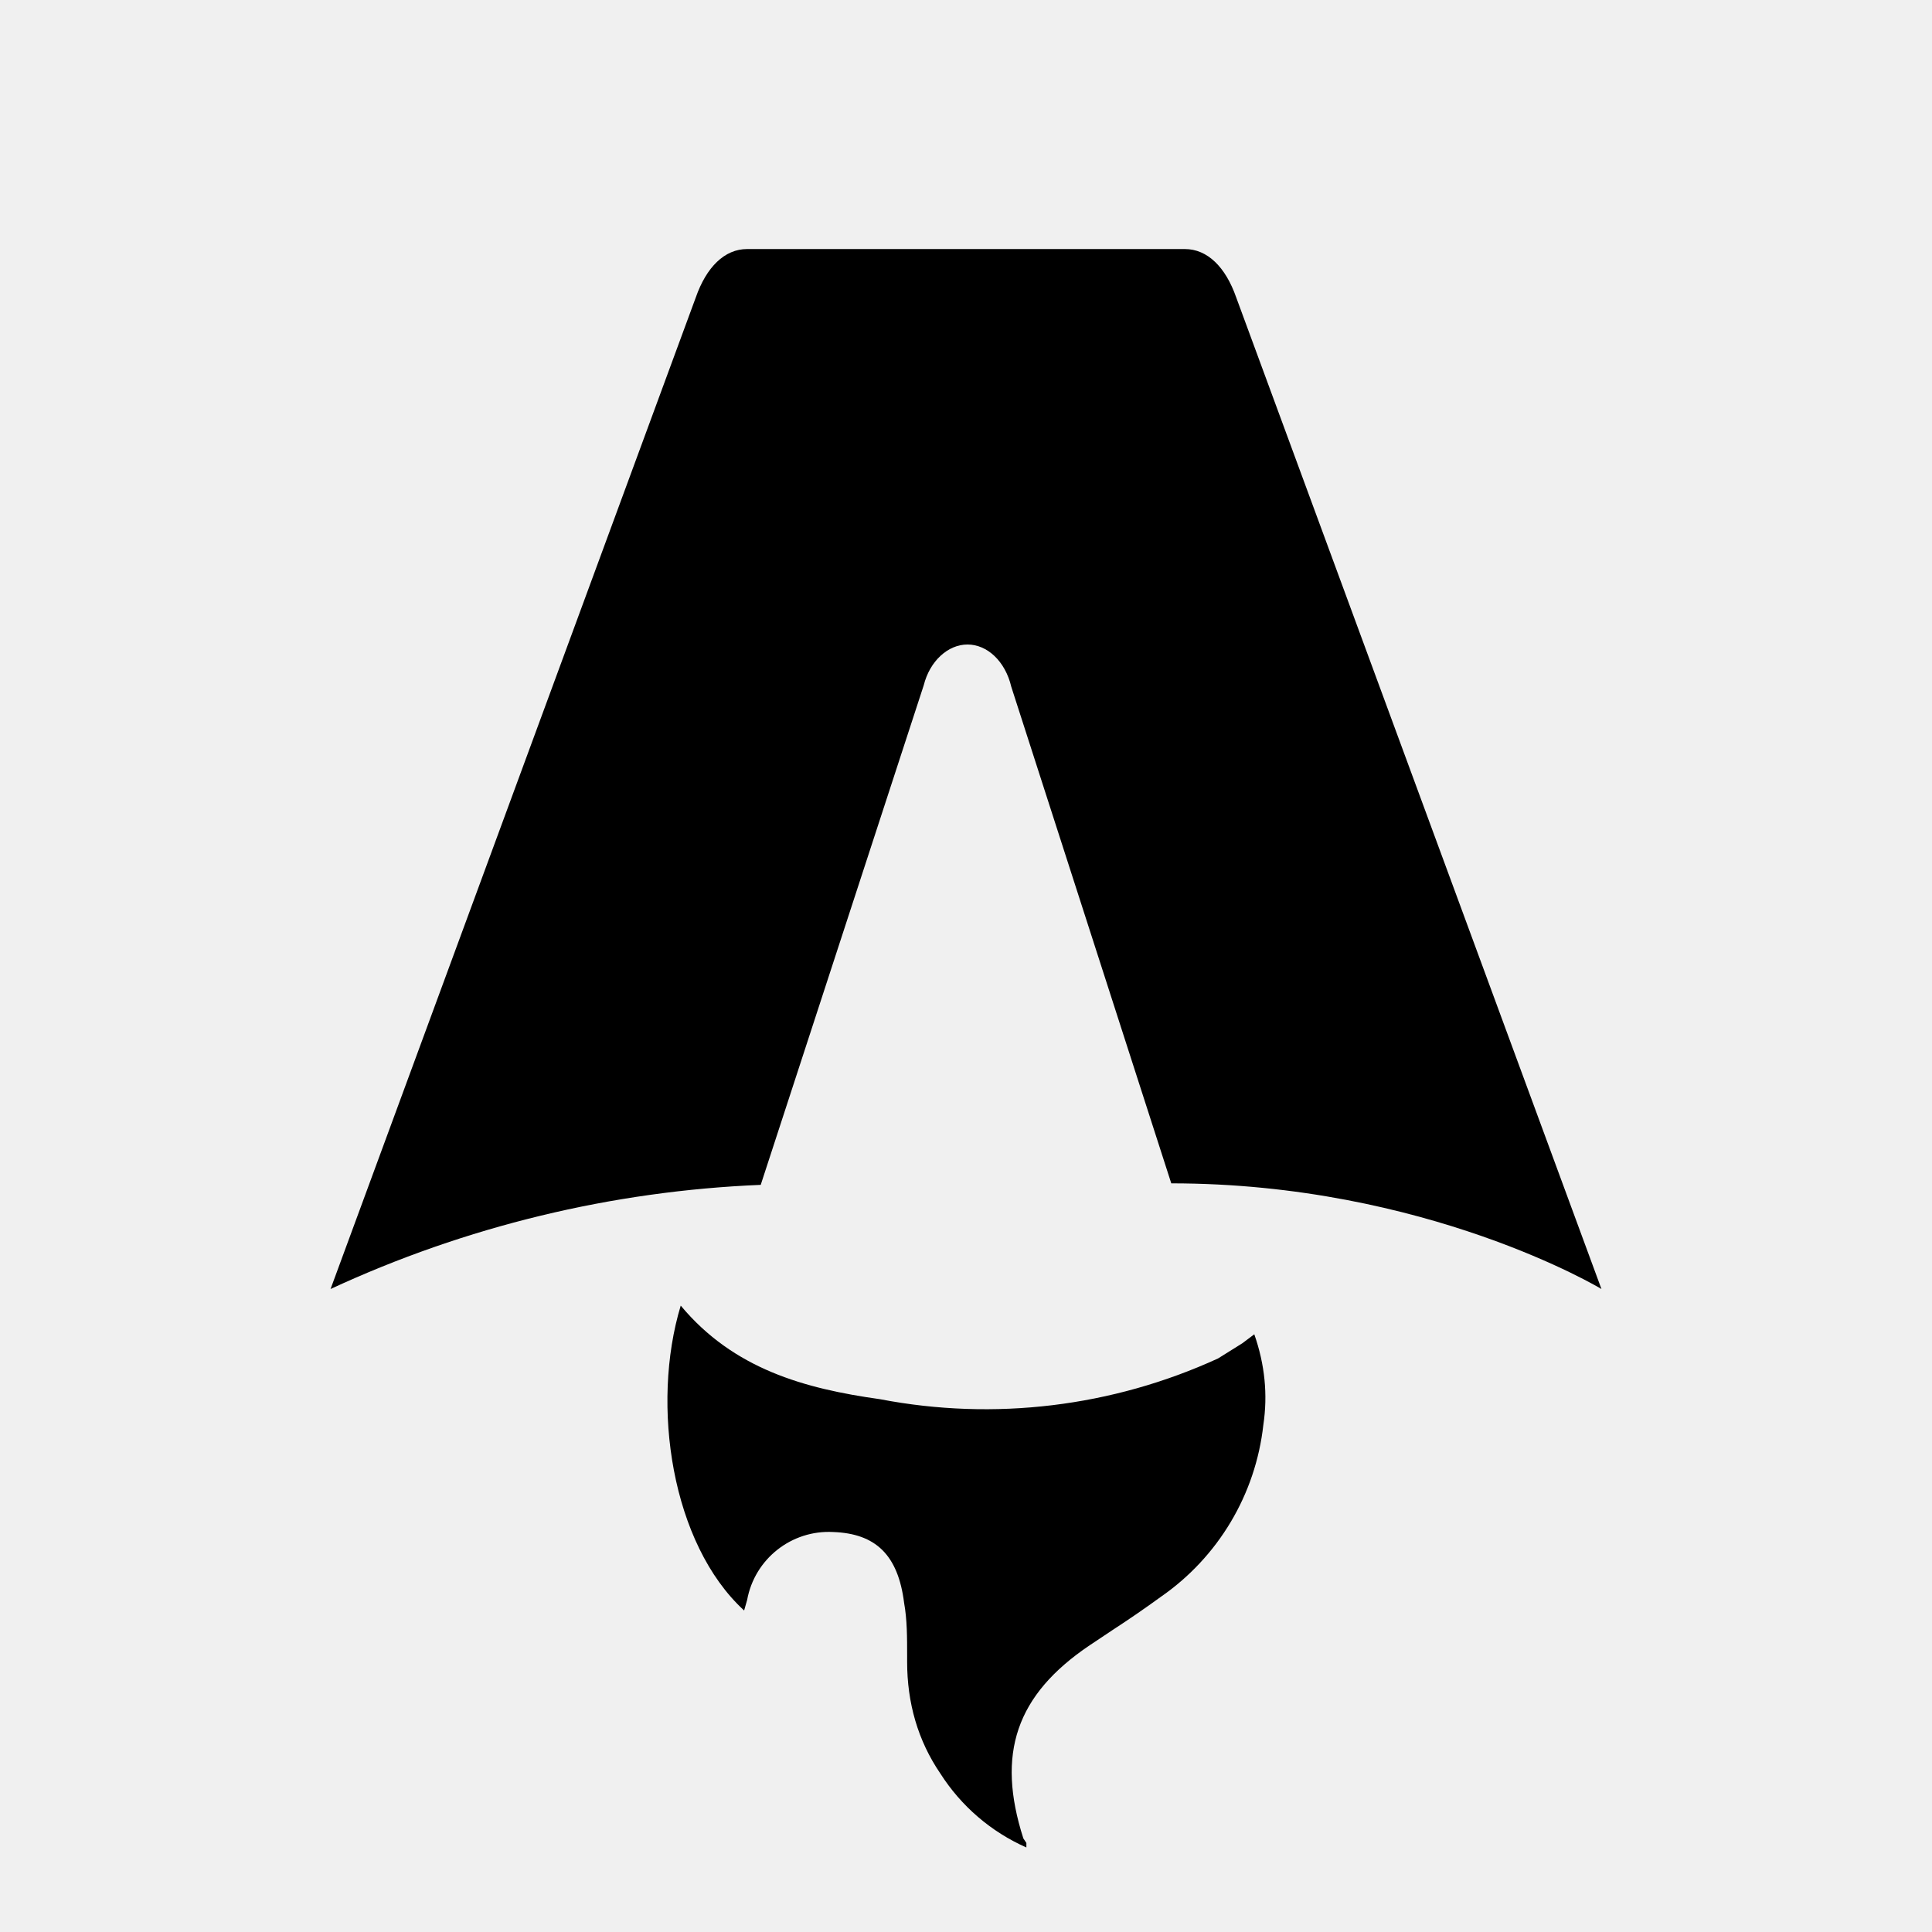
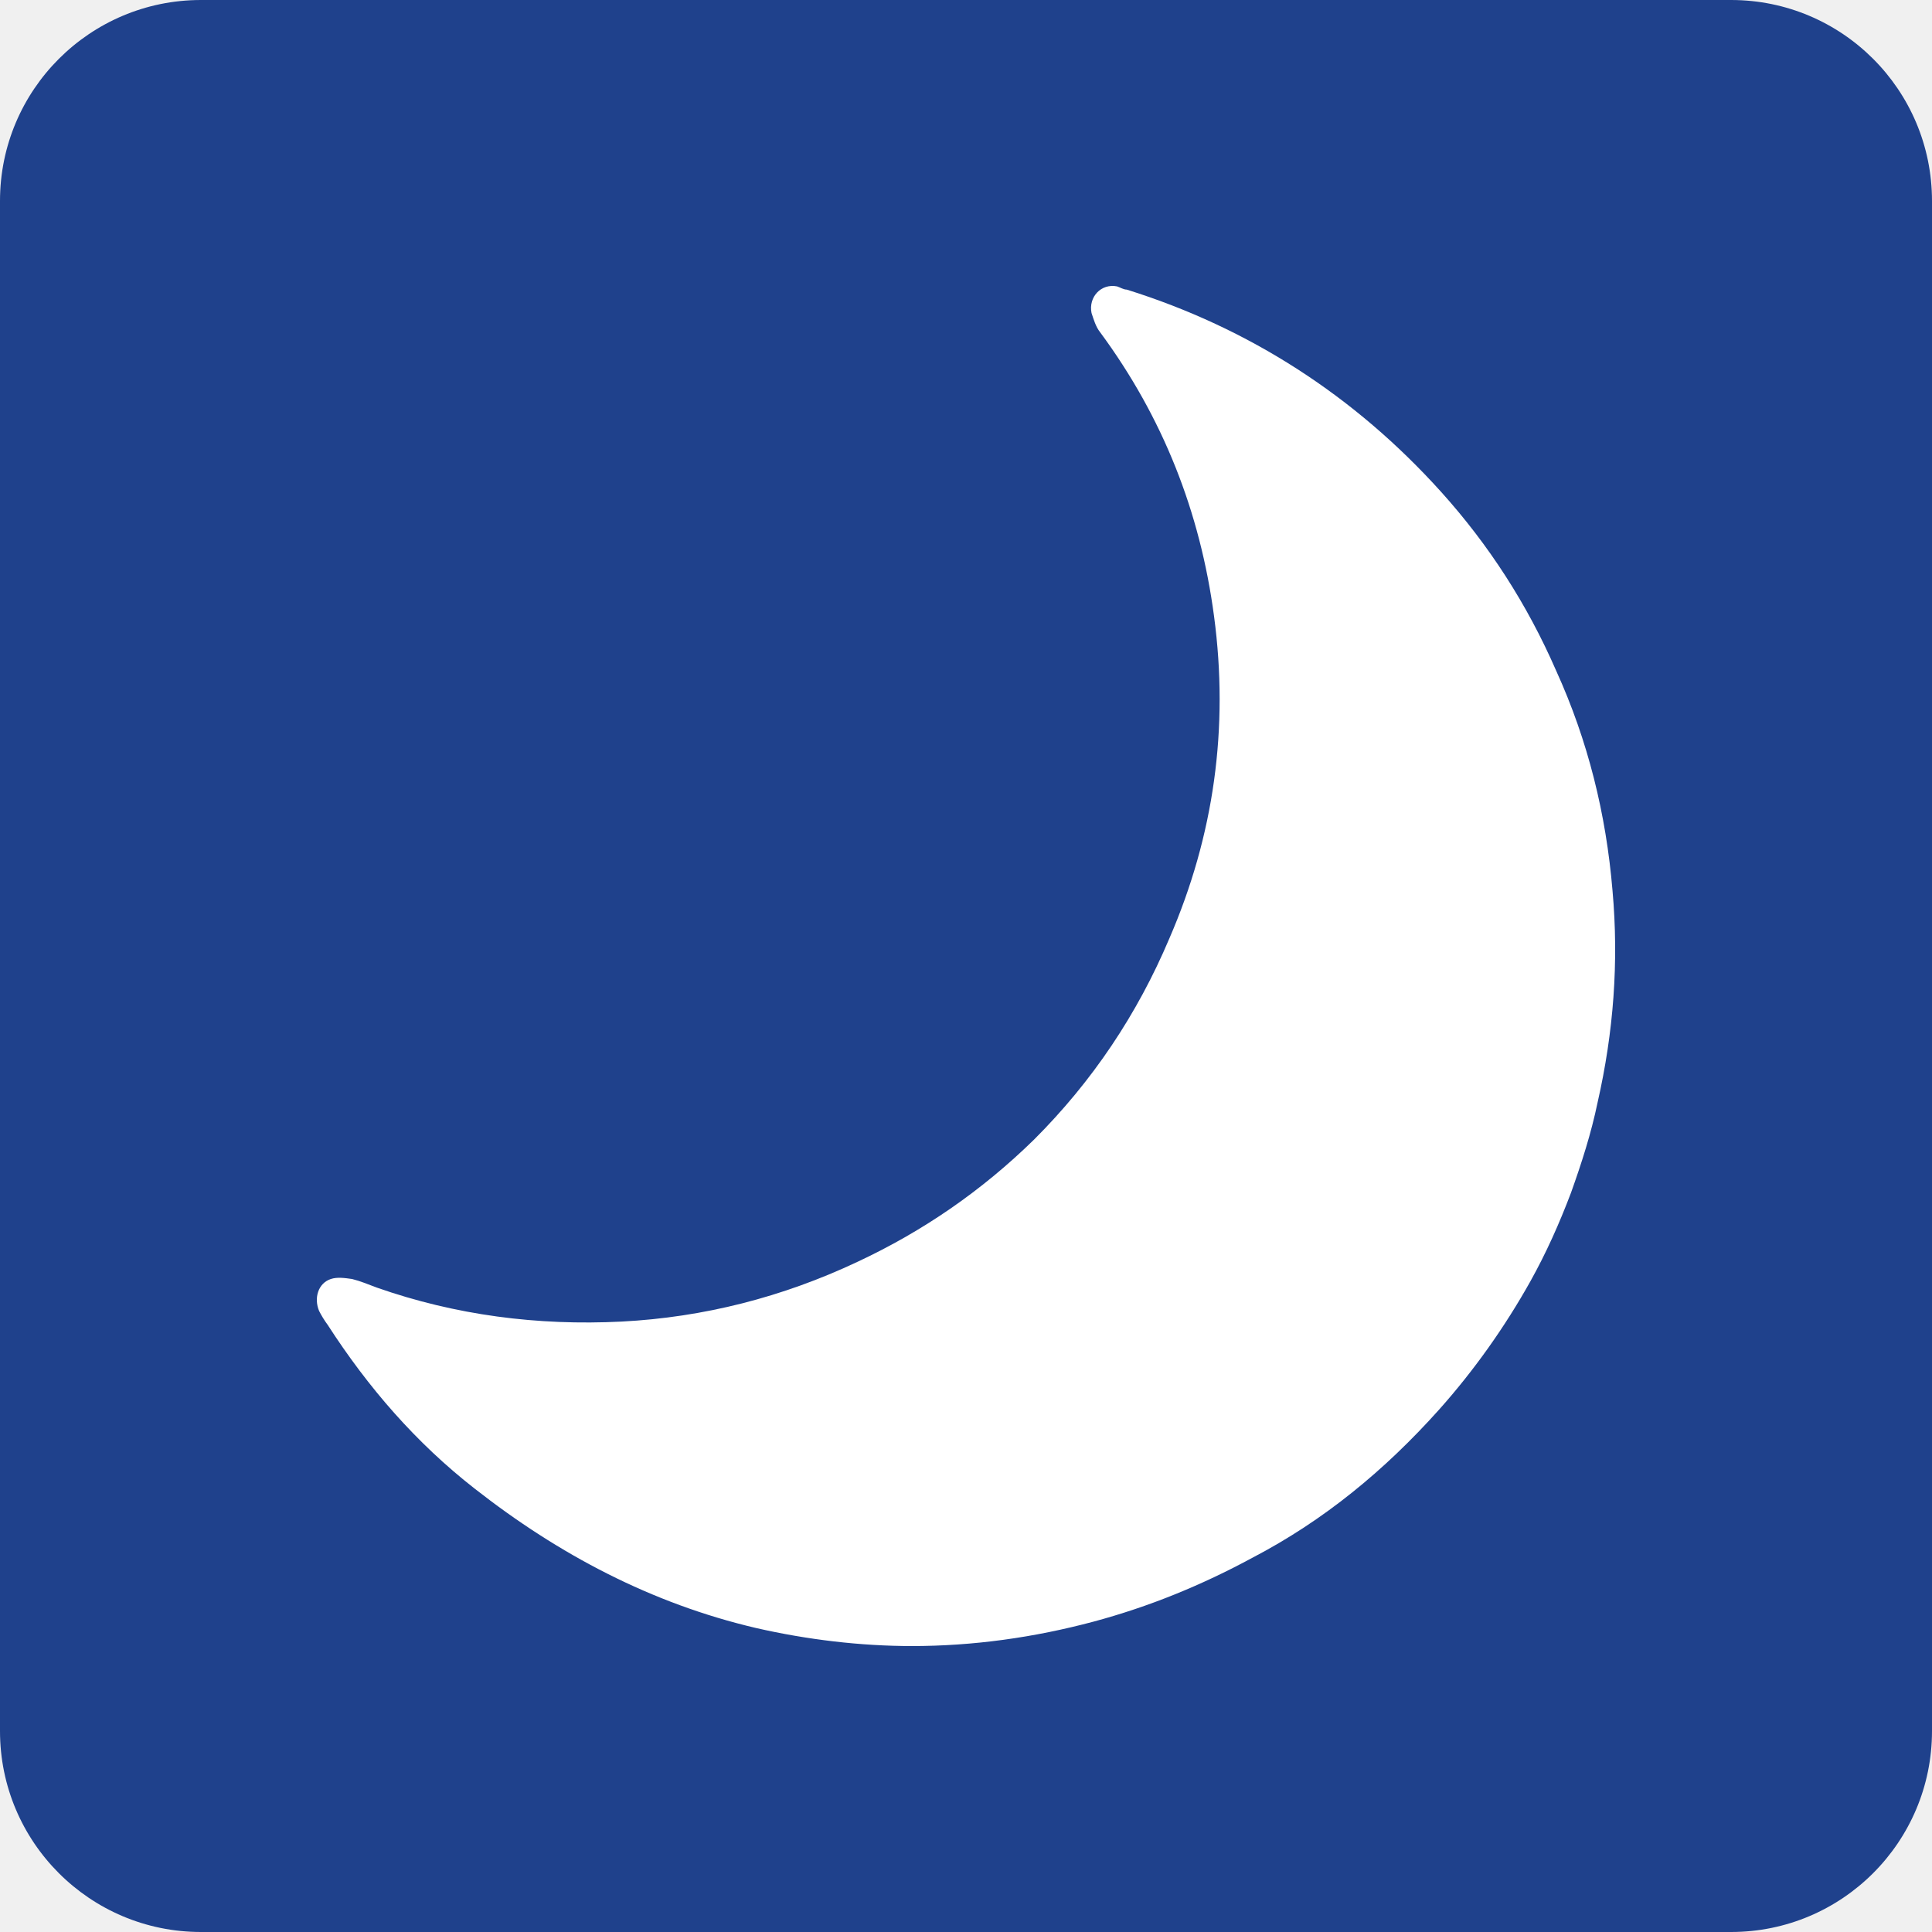
- <svg xmlns="http://www.w3.org/2000/svg" fill="none" viewBox="0 0 128 128">
-   <path d="M50.4 78.5a75.1 75.1 0 0 0-28.5 6.9l24.2-65.7c.7-2 1.9-3.2 3.4-3.2h29c1.5 0 2.7 1.2 3.4 3.2l24.2 65.7s-11.6-7-28.5-7L67 45.5c-.4-1.7-1.6-2.8-2.9-2.8-1.3 0-2.5 1.1-2.9 2.7L50.4 78.5Zm-1.1 28.2Zm-4.2-20.2c-2 6.6-.6 15.8 4.2 20.2a17.5 17.5 0 0 1 .2-.7 5.5 5.5 0 0 1 5.7-4.5c2.8.1 4.3 1.5 4.7 4.7.2 1.1.2 2.3.2 3.5v.4c0 2.7.7 5.2 2.2 7.4a13 13 0 0 0 5.7 4.9v-.3l-.2-.3c-1.8-5.6-.5-9.5 4.4-12.8l1.5-1a73 73 0 0 0 3.2-2.2 16 16 0 0 0 6.8-11.4c.3-2 .1-4-.6-6l-.8.6-1.6 1a37 37 0 0 1-22.4 2.7c-5-.7-9.7-2-13.2-6.2Z" />
-   <style>
-         path { fill: #000; }
-         @media (prefers-color-scheme: dark) {
-             path { fill: #FFF; }
-         }
-     </style>
+ <svg xmlns="http://www.w3.org/2000/svg" width="30" height="30" viewBox="0 0 250 250" fill="none">
+   <rect width="250" height="250" rx="26" fill="#1F418C" />
+   <path d="M117.943 213C125.94 213 133.798 211.899 141.518 209.834C148.687 207.906 155.443 205.153 162.06 201.574C171.297 196.755 179.156 190.285 186.187 182.438C190.736 177.344 194.734 171.699 198.043 165.78C200.111 162.063 201.765 158.346 203.282 154.353C204.661 150.499 205.901 146.644 206.729 142.651C208.797 133.565 209.486 124.479 208.659 115.255C207.832 105.343 205.488 95.844 201.352 86.758C197.63 78.223 192.666 70.513 186.462 63.63C175.295 51.24 161.647 42.429 145.792 37.473C145.379 37.473 144.965 37.197 144.551 37.06C142.483 36.647 140.829 38.437 141.243 40.502C141.518 41.328 141.794 42.291 142.346 42.98C150.48 53.993 155.305 66.246 157.097 79.737C159.027 94.192 157.097 108.097 151.307 121.451C147.171 131.225 141.38 139.898 133.798 147.47C127.042 154.078 119.46 159.309 110.912 163.302C101.262 167.845 91.06 170.46 80.444 171.011C69.553 171.562 58.937 170.185 48.735 166.606C47.632 166.193 46.667 165.78 45.564 165.504C44.599 165.367 43.634 165.229 42.807 165.504C41.152 166.055 40.601 167.982 41.29 169.634C41.566 170.185 41.98 170.873 42.393 171.424C47.632 179.547 53.836 186.705 61.419 192.625C72.31 201.161 84.304 207.493 97.815 210.66C104.433 212.174 111.326 213 118.081 213" fill="white" />
</svg>
